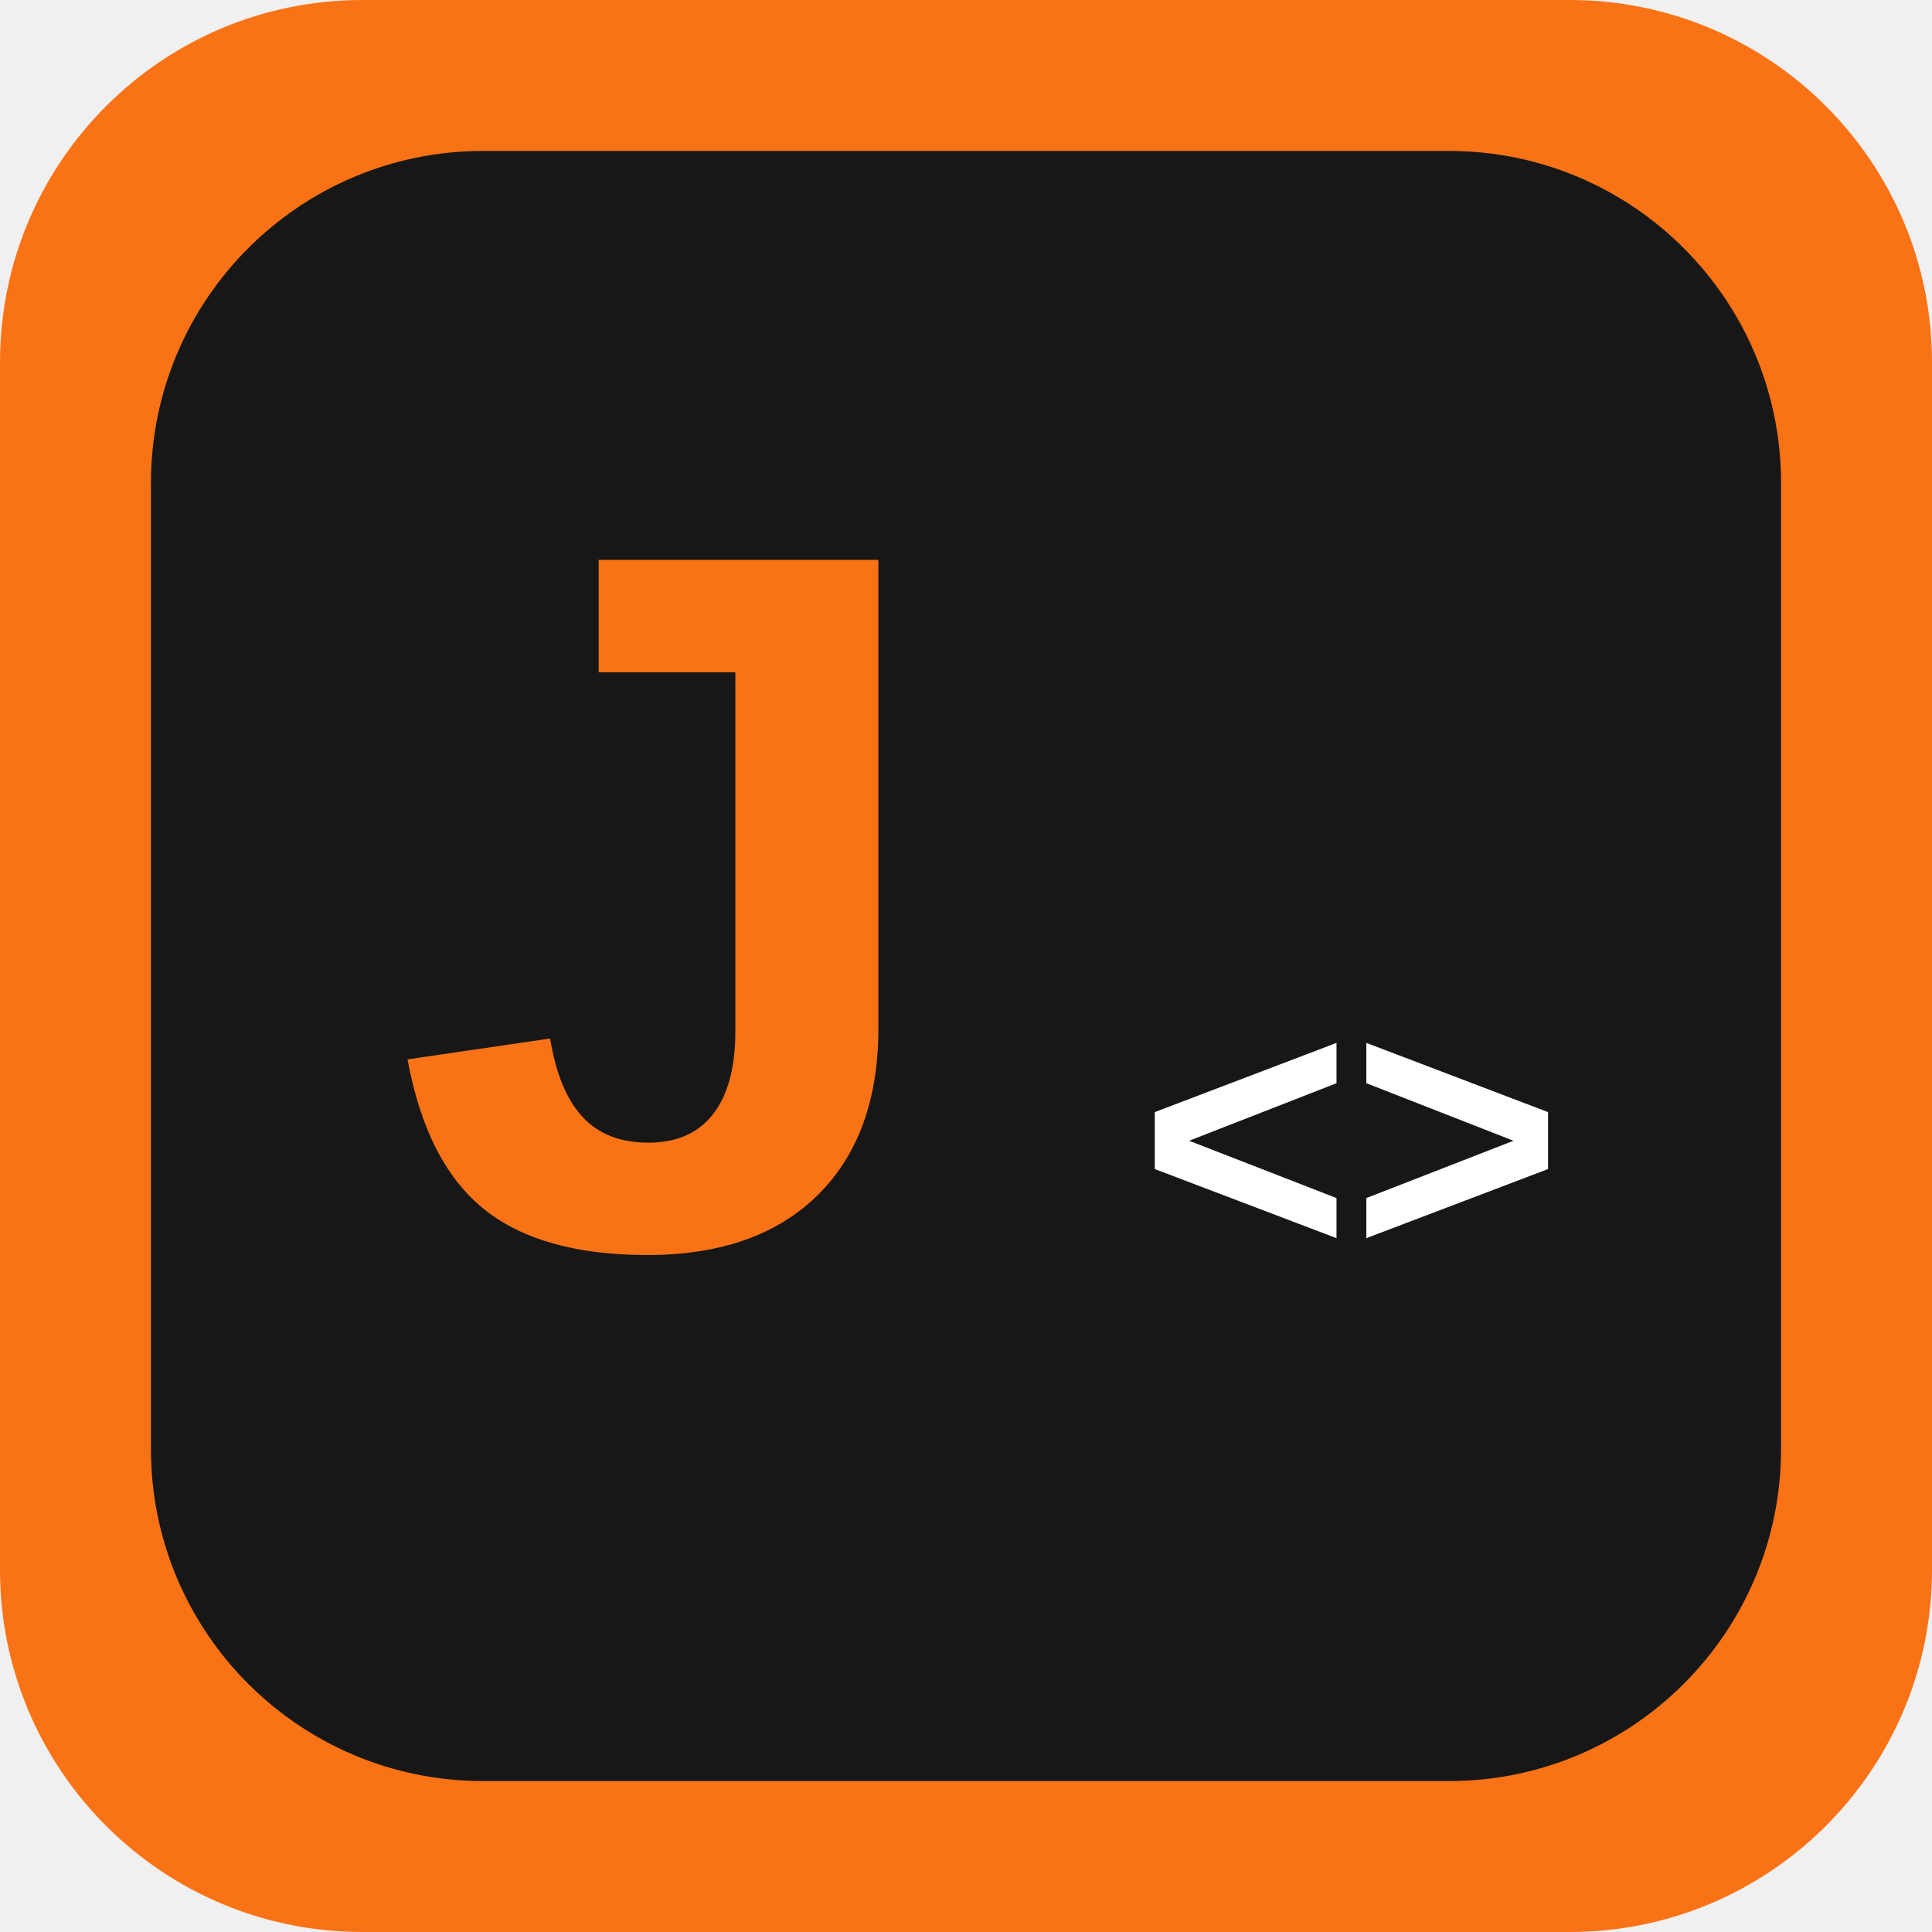
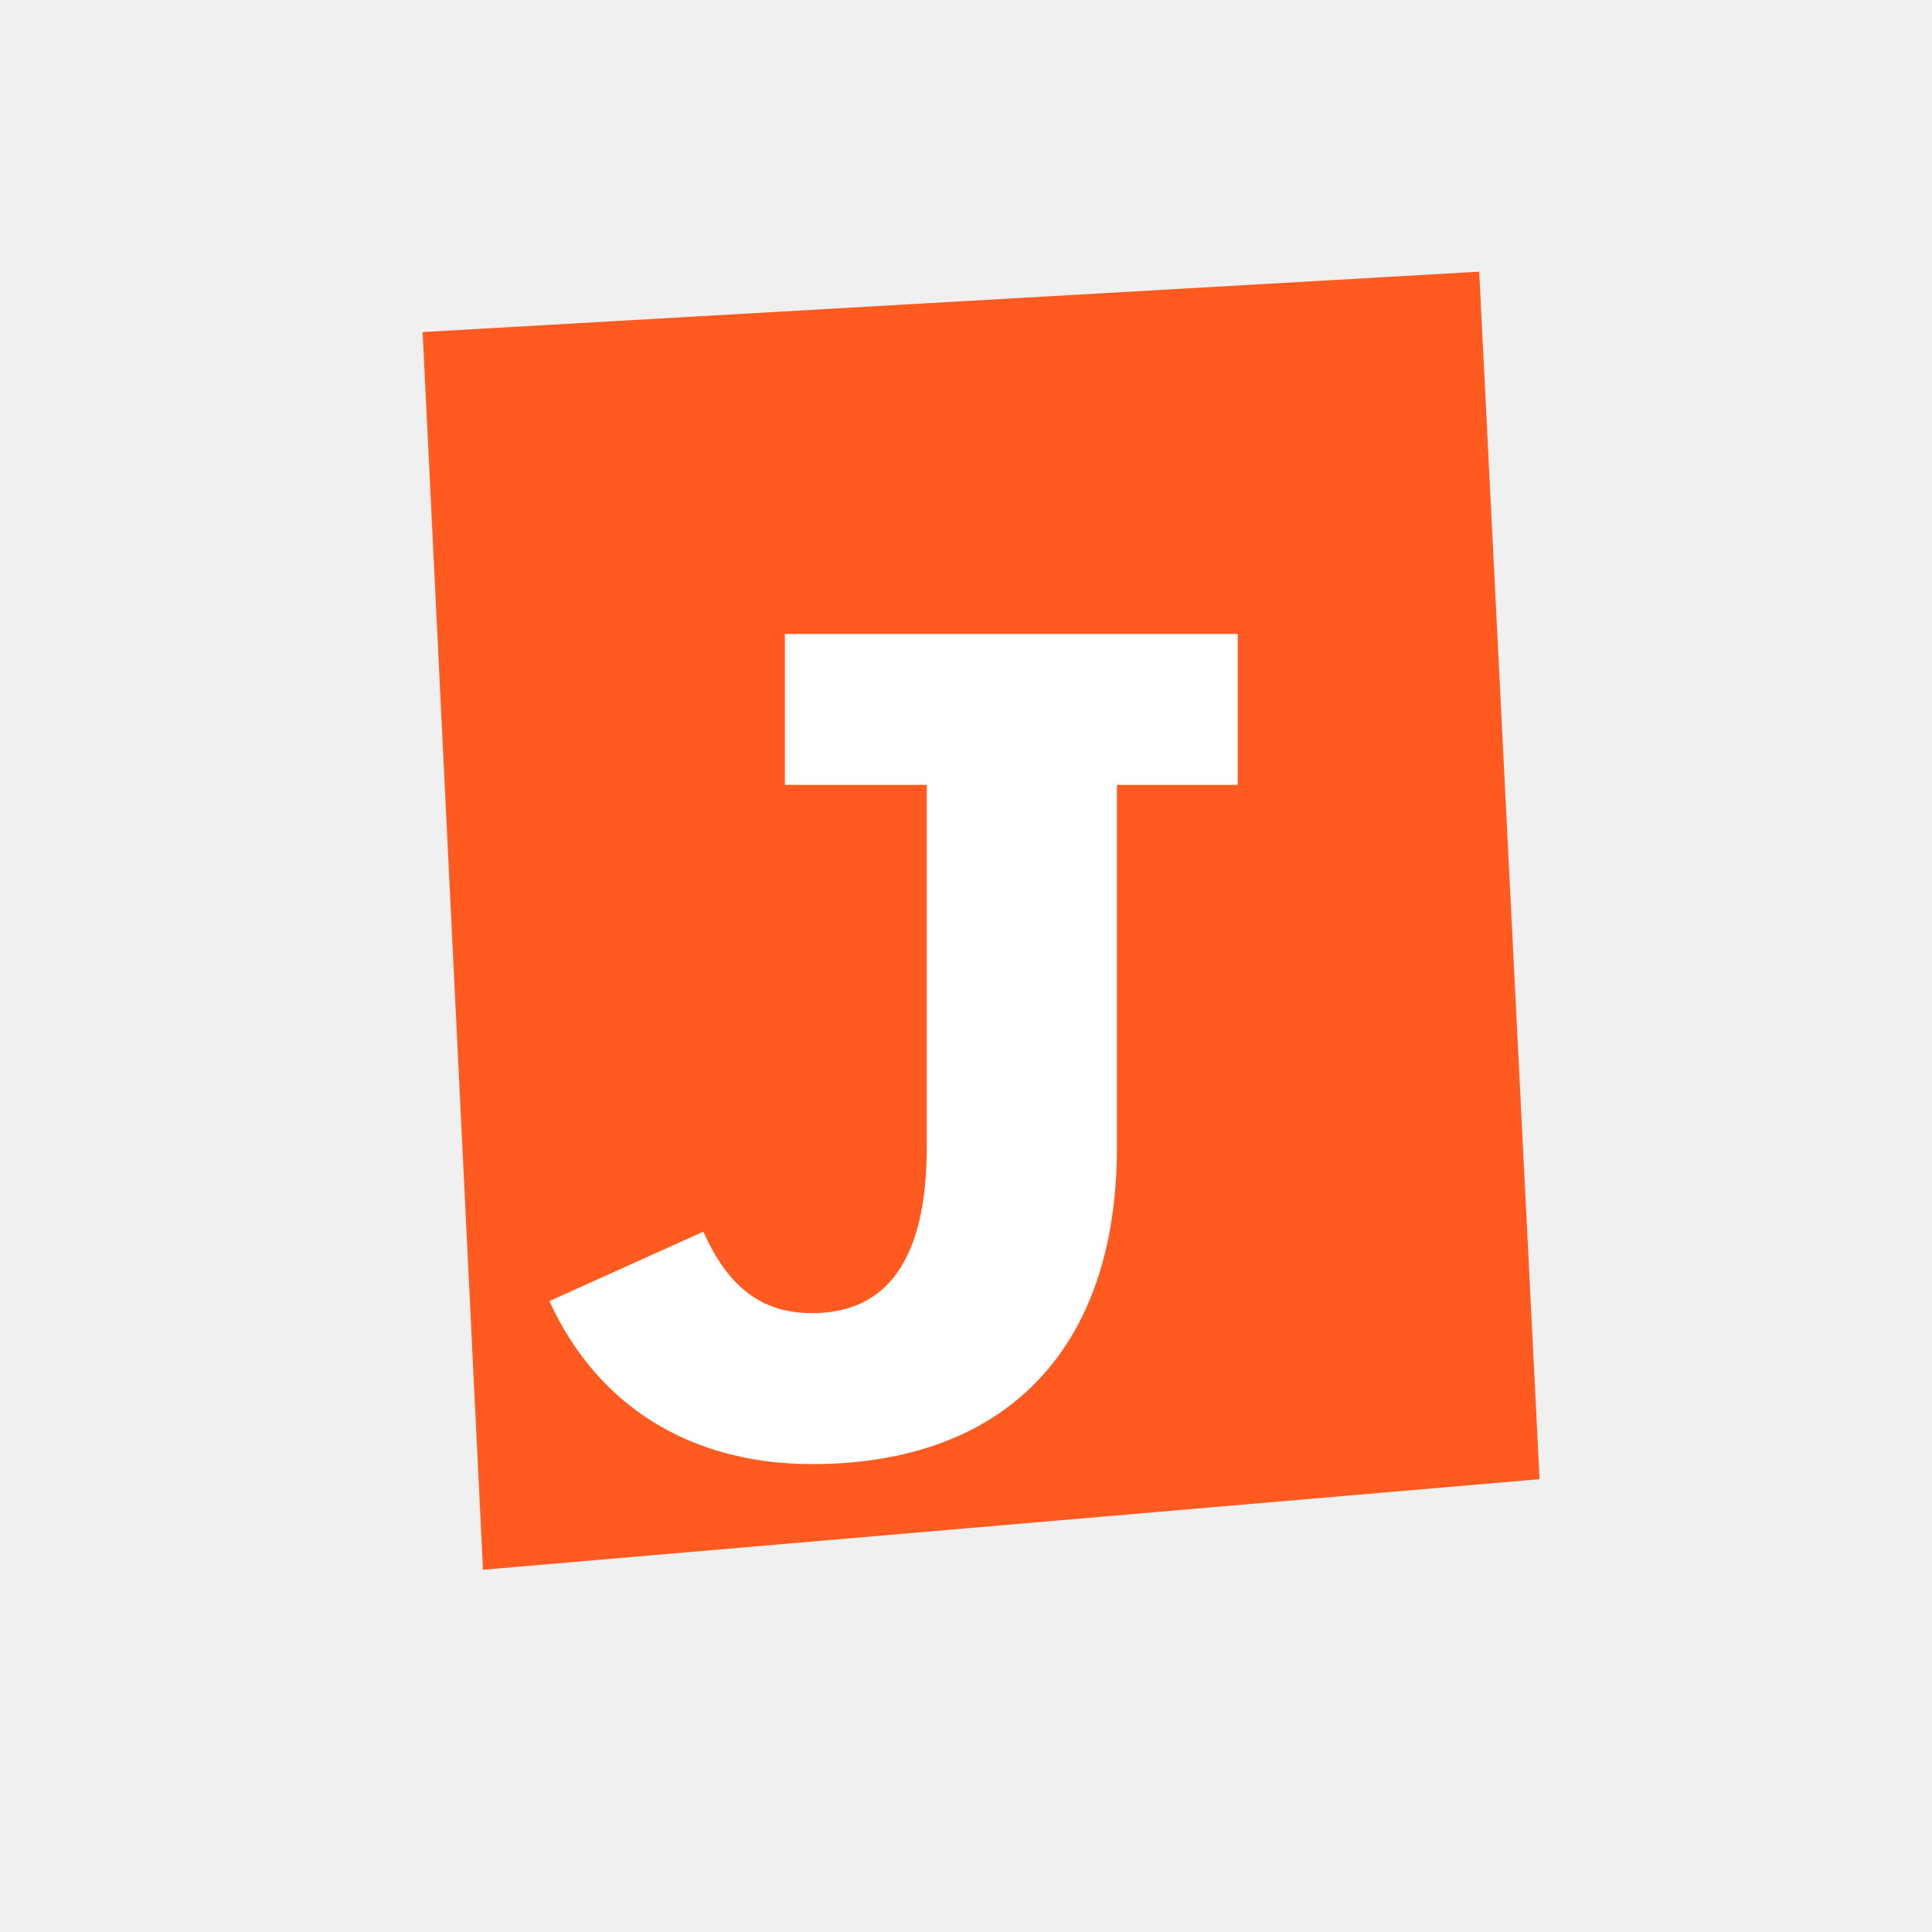
- <svg xmlns="http://www.w3.org/2000/svg" width="256" height="256" viewBox="0 0 256 256" role="img" aria-labelledby="title desc">
-   <rect width="256" height="256" rx="48" fill="#F97316" />
-   <rect x="20" y="20" width="216" height="216" rx="44" fill="#171717" />
-   <text x="52" y="165" fill="#F97316" font-family="Arial, Helvetica, sans-serif" font-size="132" font-weight="700">J</text>
-   <text x="151" y="167" fill="#FFFFFF" font-family="Arial, Helvetica, sans-serif" font-size="48" font-weight="700">&lt;&gt;</text>
+ <svg xmlns="http://www.w3.org/2000/svg" viewBox="0 0 64 64" role="img" aria-label="Jasper J">
+   <path fill="#ff5a1f" d="M14 11 49 9l2 40-35 3z" />
+   <path fill="#fff" d="M26 21h15v5h-4v12c0 6.8-3.8 10.5-10.1 10.5-4 0-7.1-1.9-8.7-5.4l5.1-2.3c.8 1.8 1.9 2.7 3.6 2.7 2.5 0 3.8-1.8 3.8-5.5V26H26z" />
</svg>
